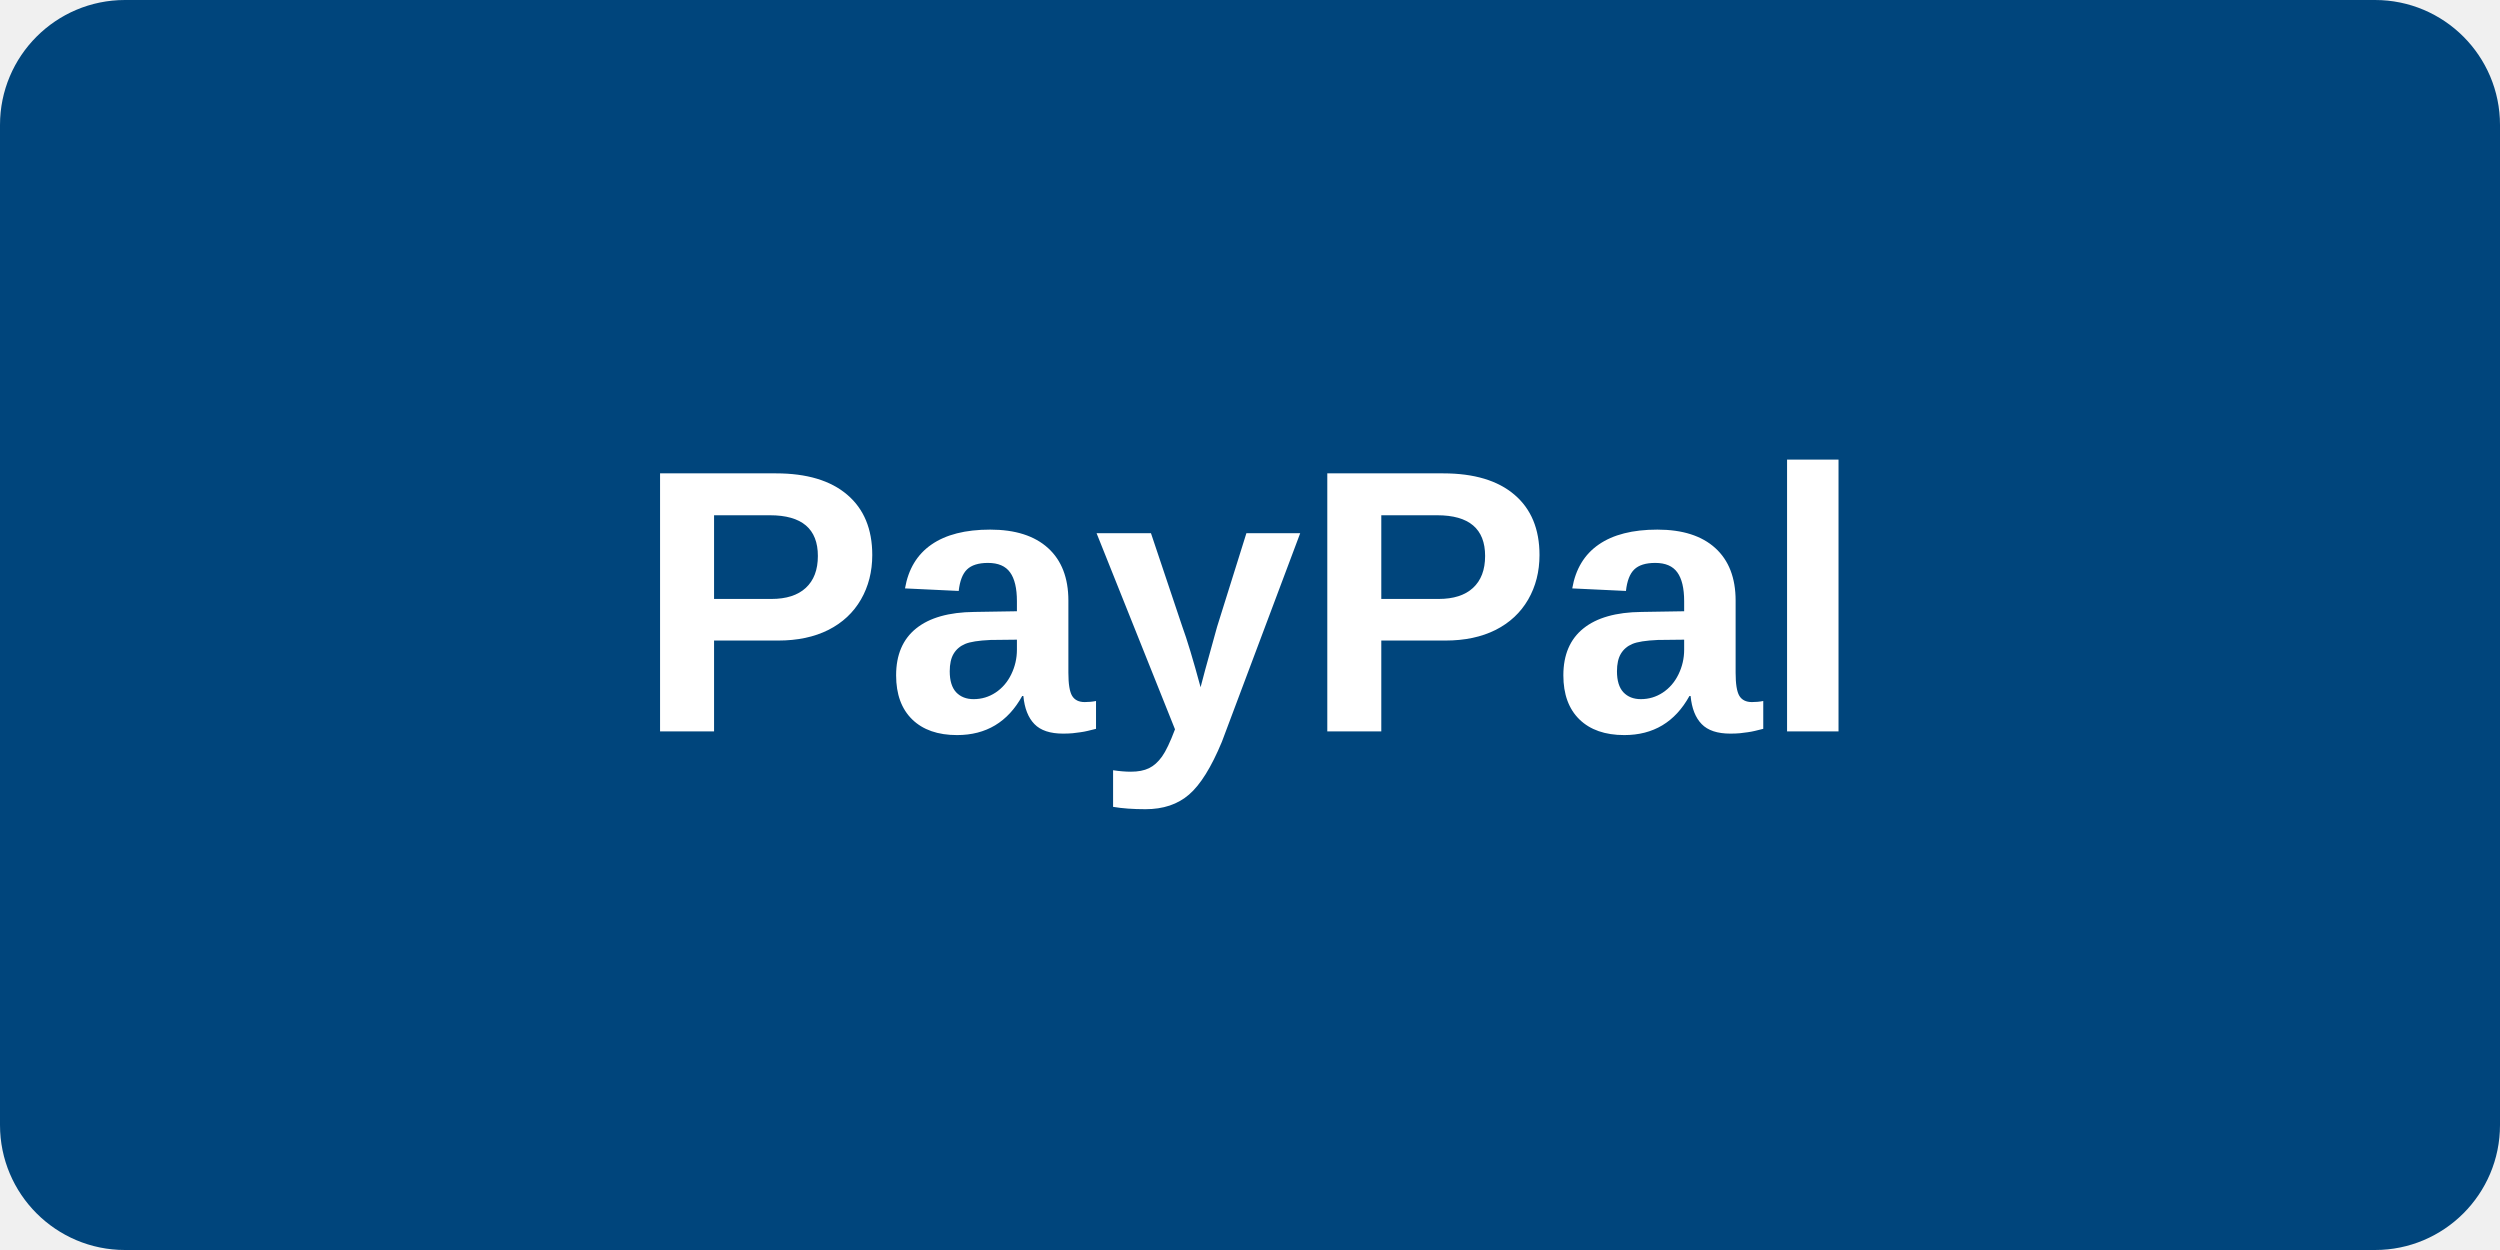
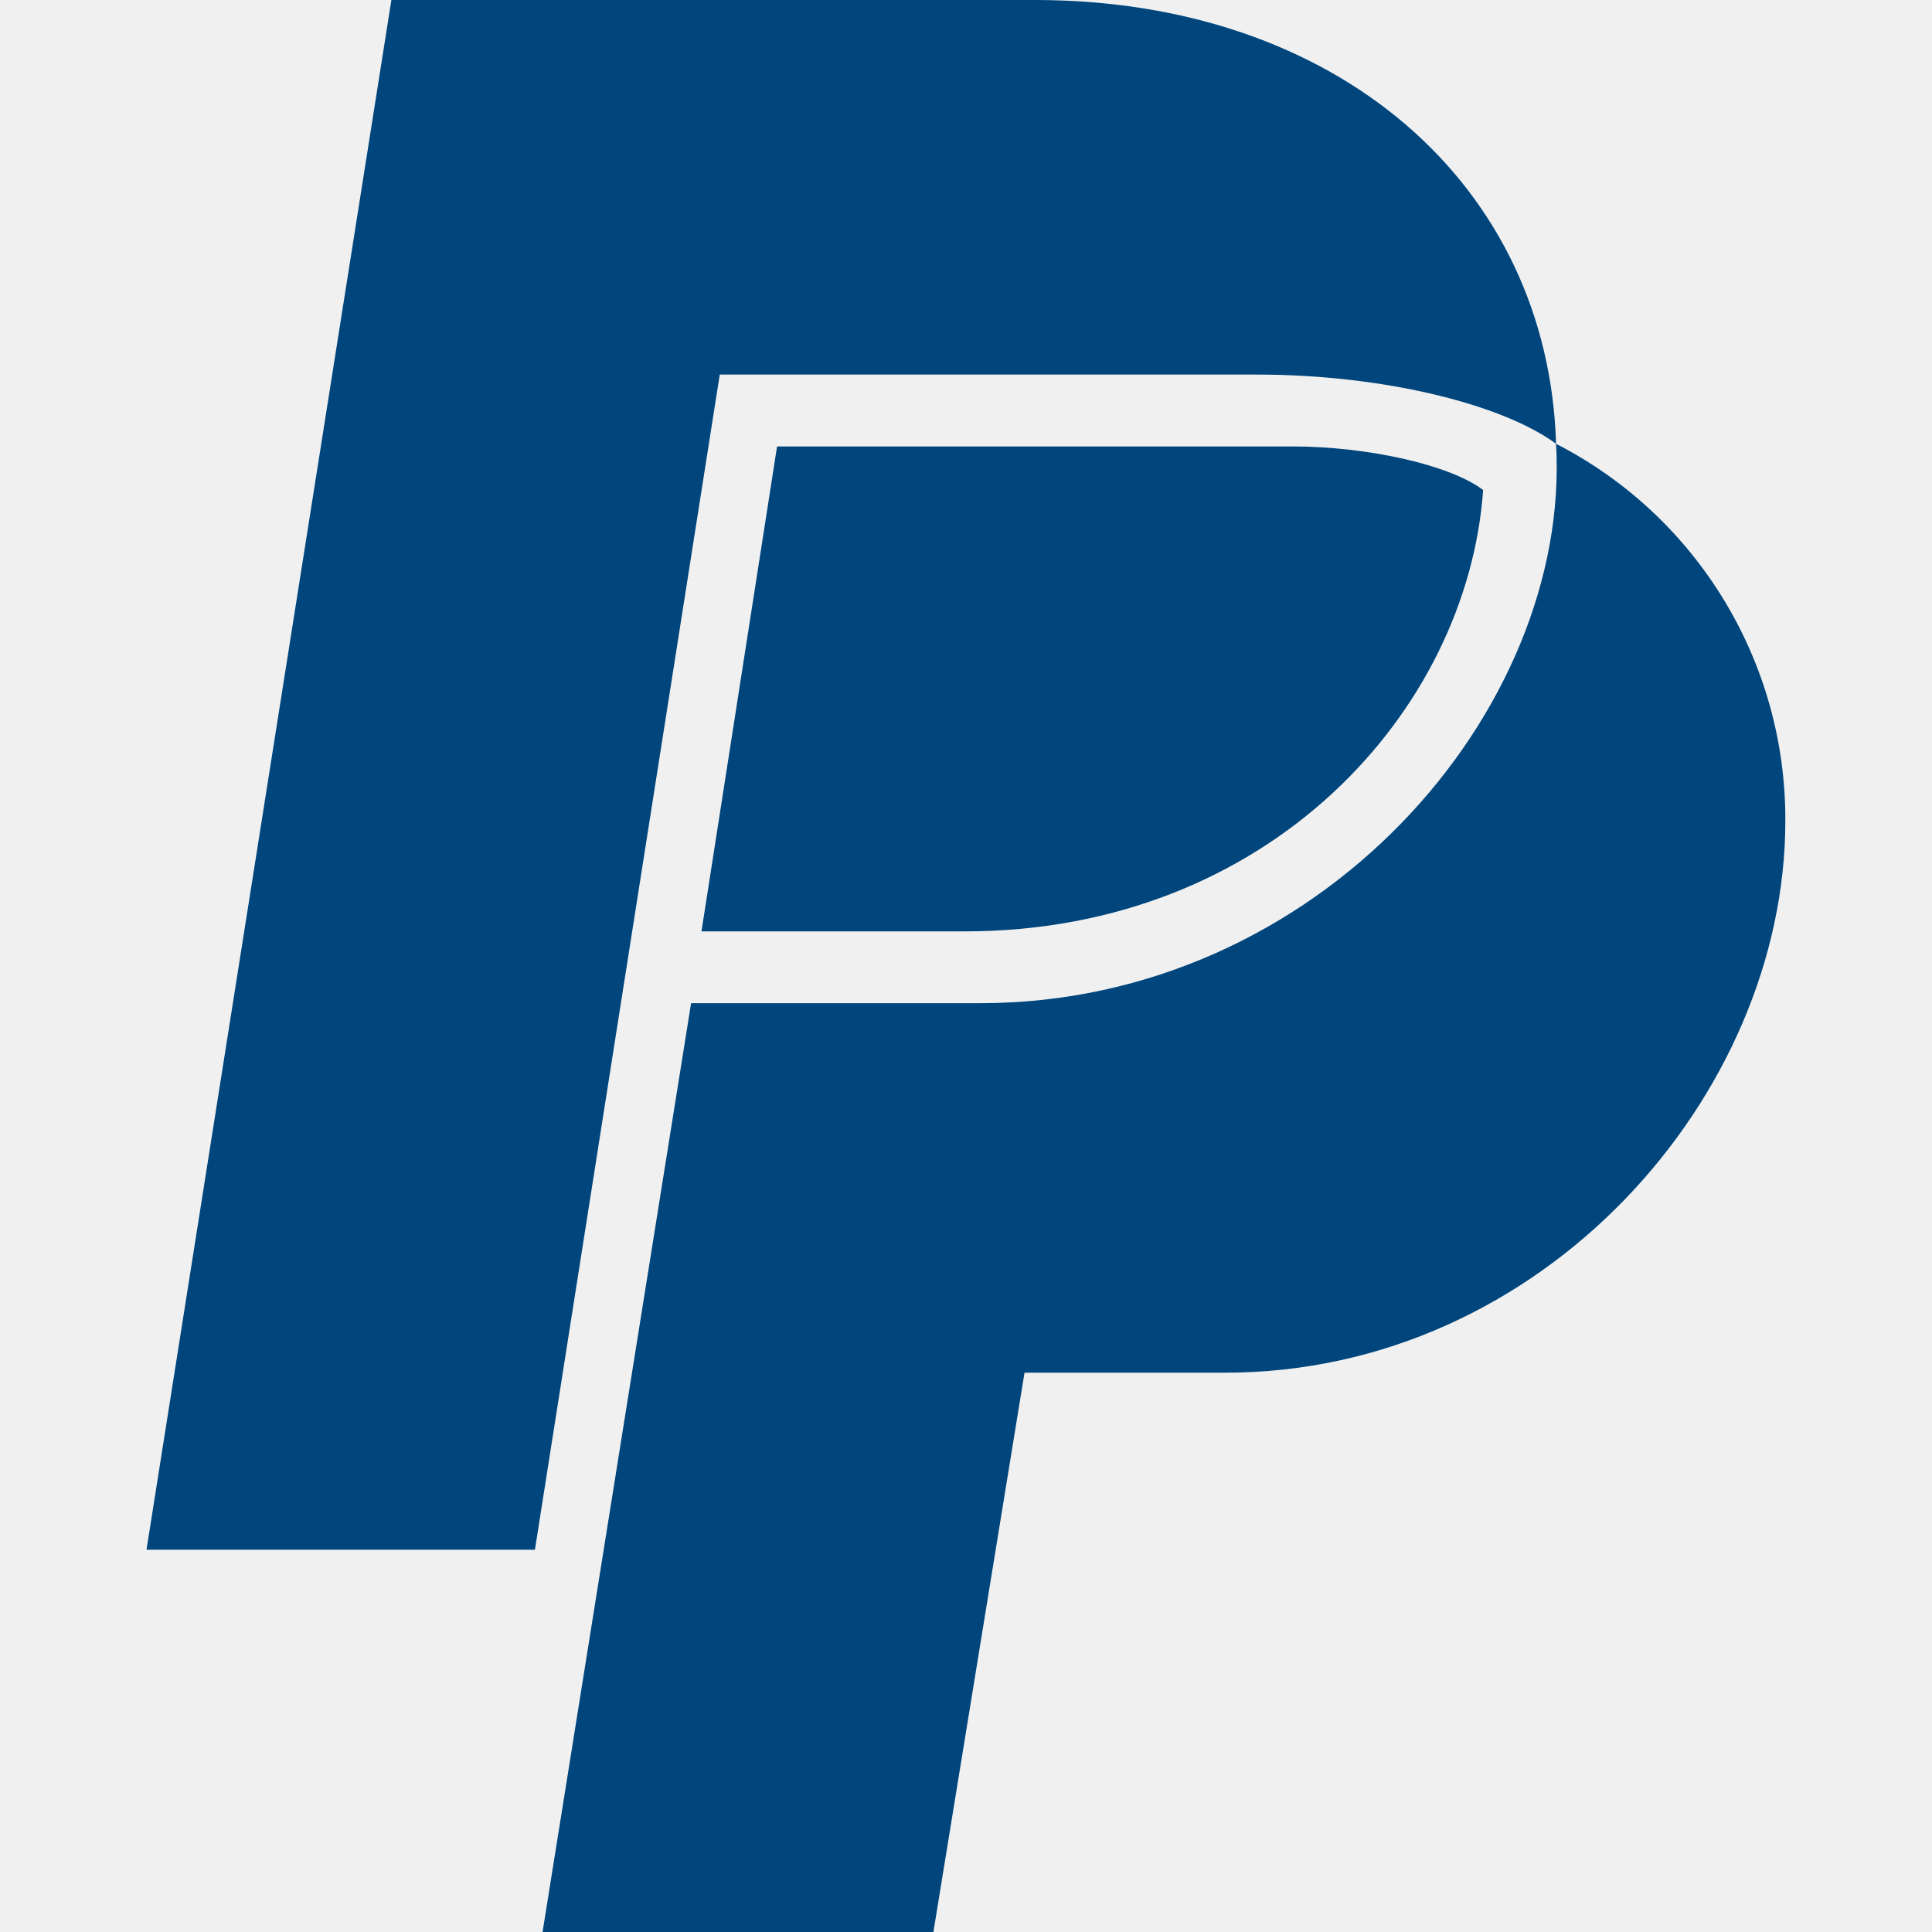
- <svg xmlns="http://www.w3.org/2000/svg" viewBox="0 0 400 200">
-   <rect width="100%" height="100%" rx="20" fill="#00457C" />
-   <text x="50%" y="50%" dominant-baseline="middle" text-anchor="middle" font-family="Arial, sans-serif" font-weight="bold" font-size="60" fill="white">PayPal</text>
+ <svg xmlns="http://www.w3.org/2000/svg" fill="#00457C" role="img" viewBox="0 0 24 24">
+   <path d="M15.607 4.653H8.941L6.645 19.251H1.82L4.862 0h7.995c3.754 0 6.375 2.294 6.473 5.513-.648-.478-2.105-.86-3.722-.86m6.57 5.546c0 3.41-3.01 6.853-6.958 6.853h-2.493L11.595 24H6.74l1.845-11.538h3.592c4.208 0 7.346-3.634 7.153-6.949a5.24 5.24 0 0 1 2.848 4.686M9.653 5.546h6.408c.907 0 1.942.222 2.363.541-.195 2.741-2.655 5.483-6.441 5.483H8.714Z" />
</svg>
